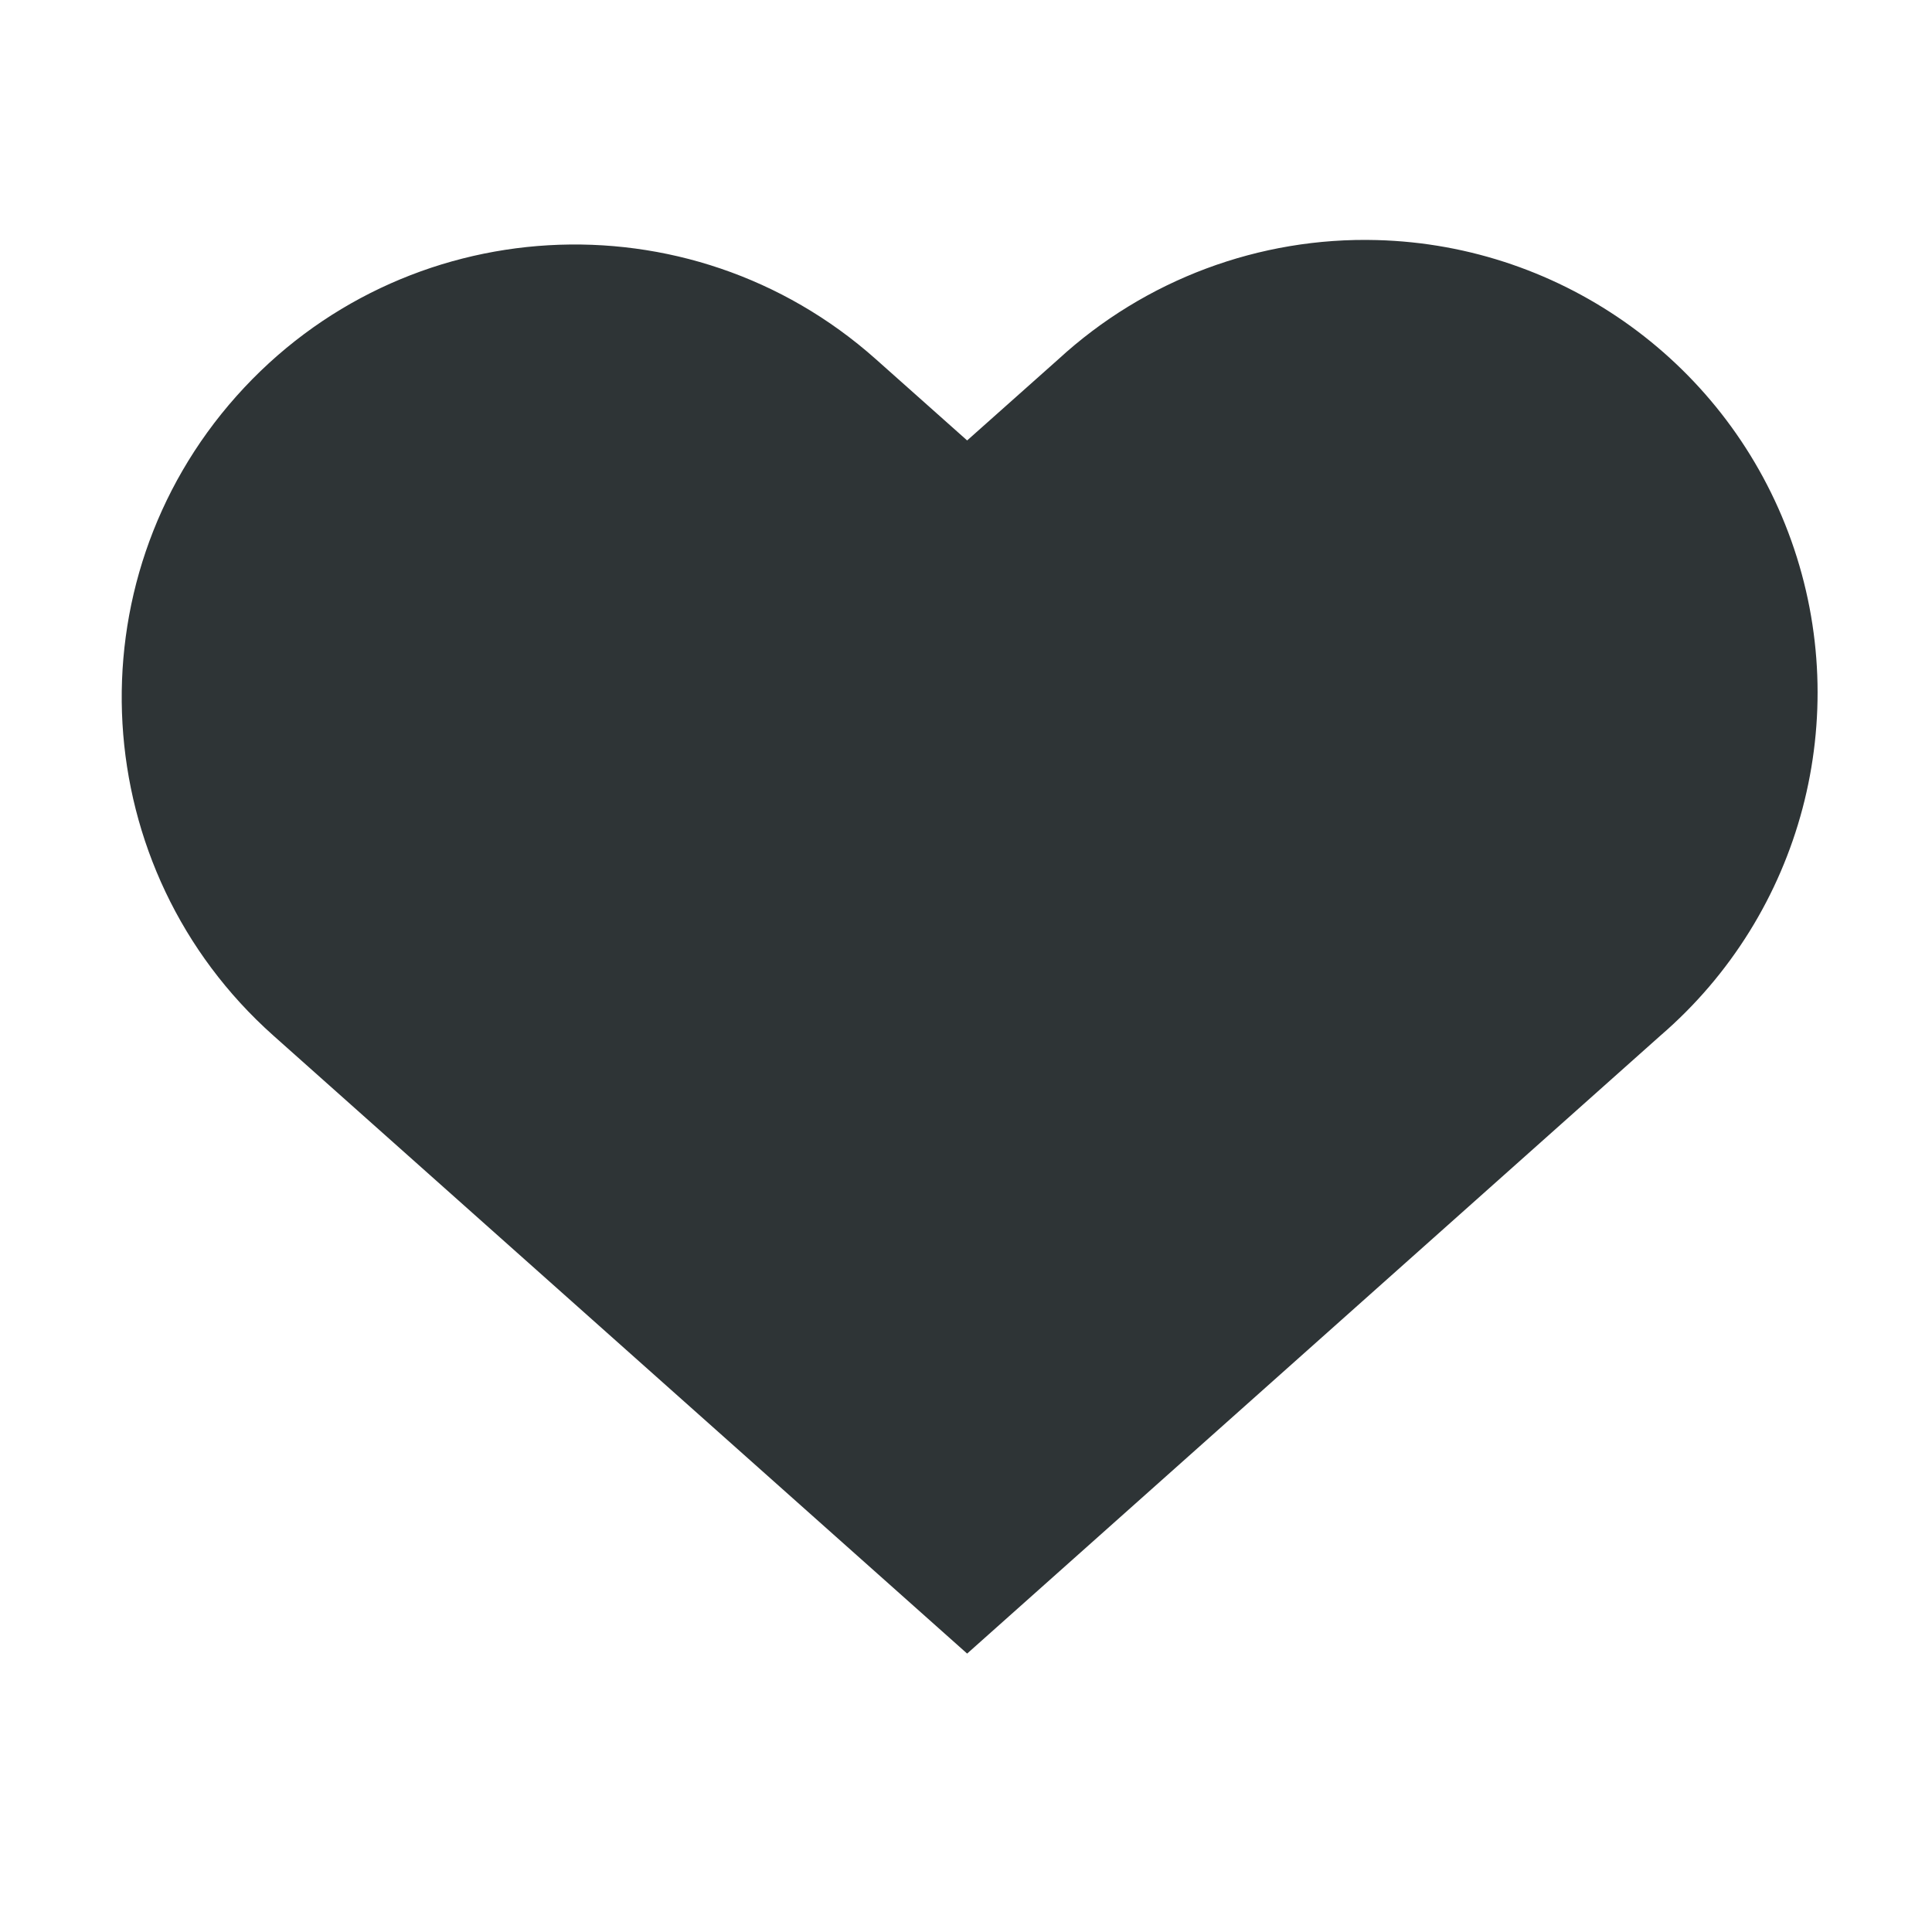
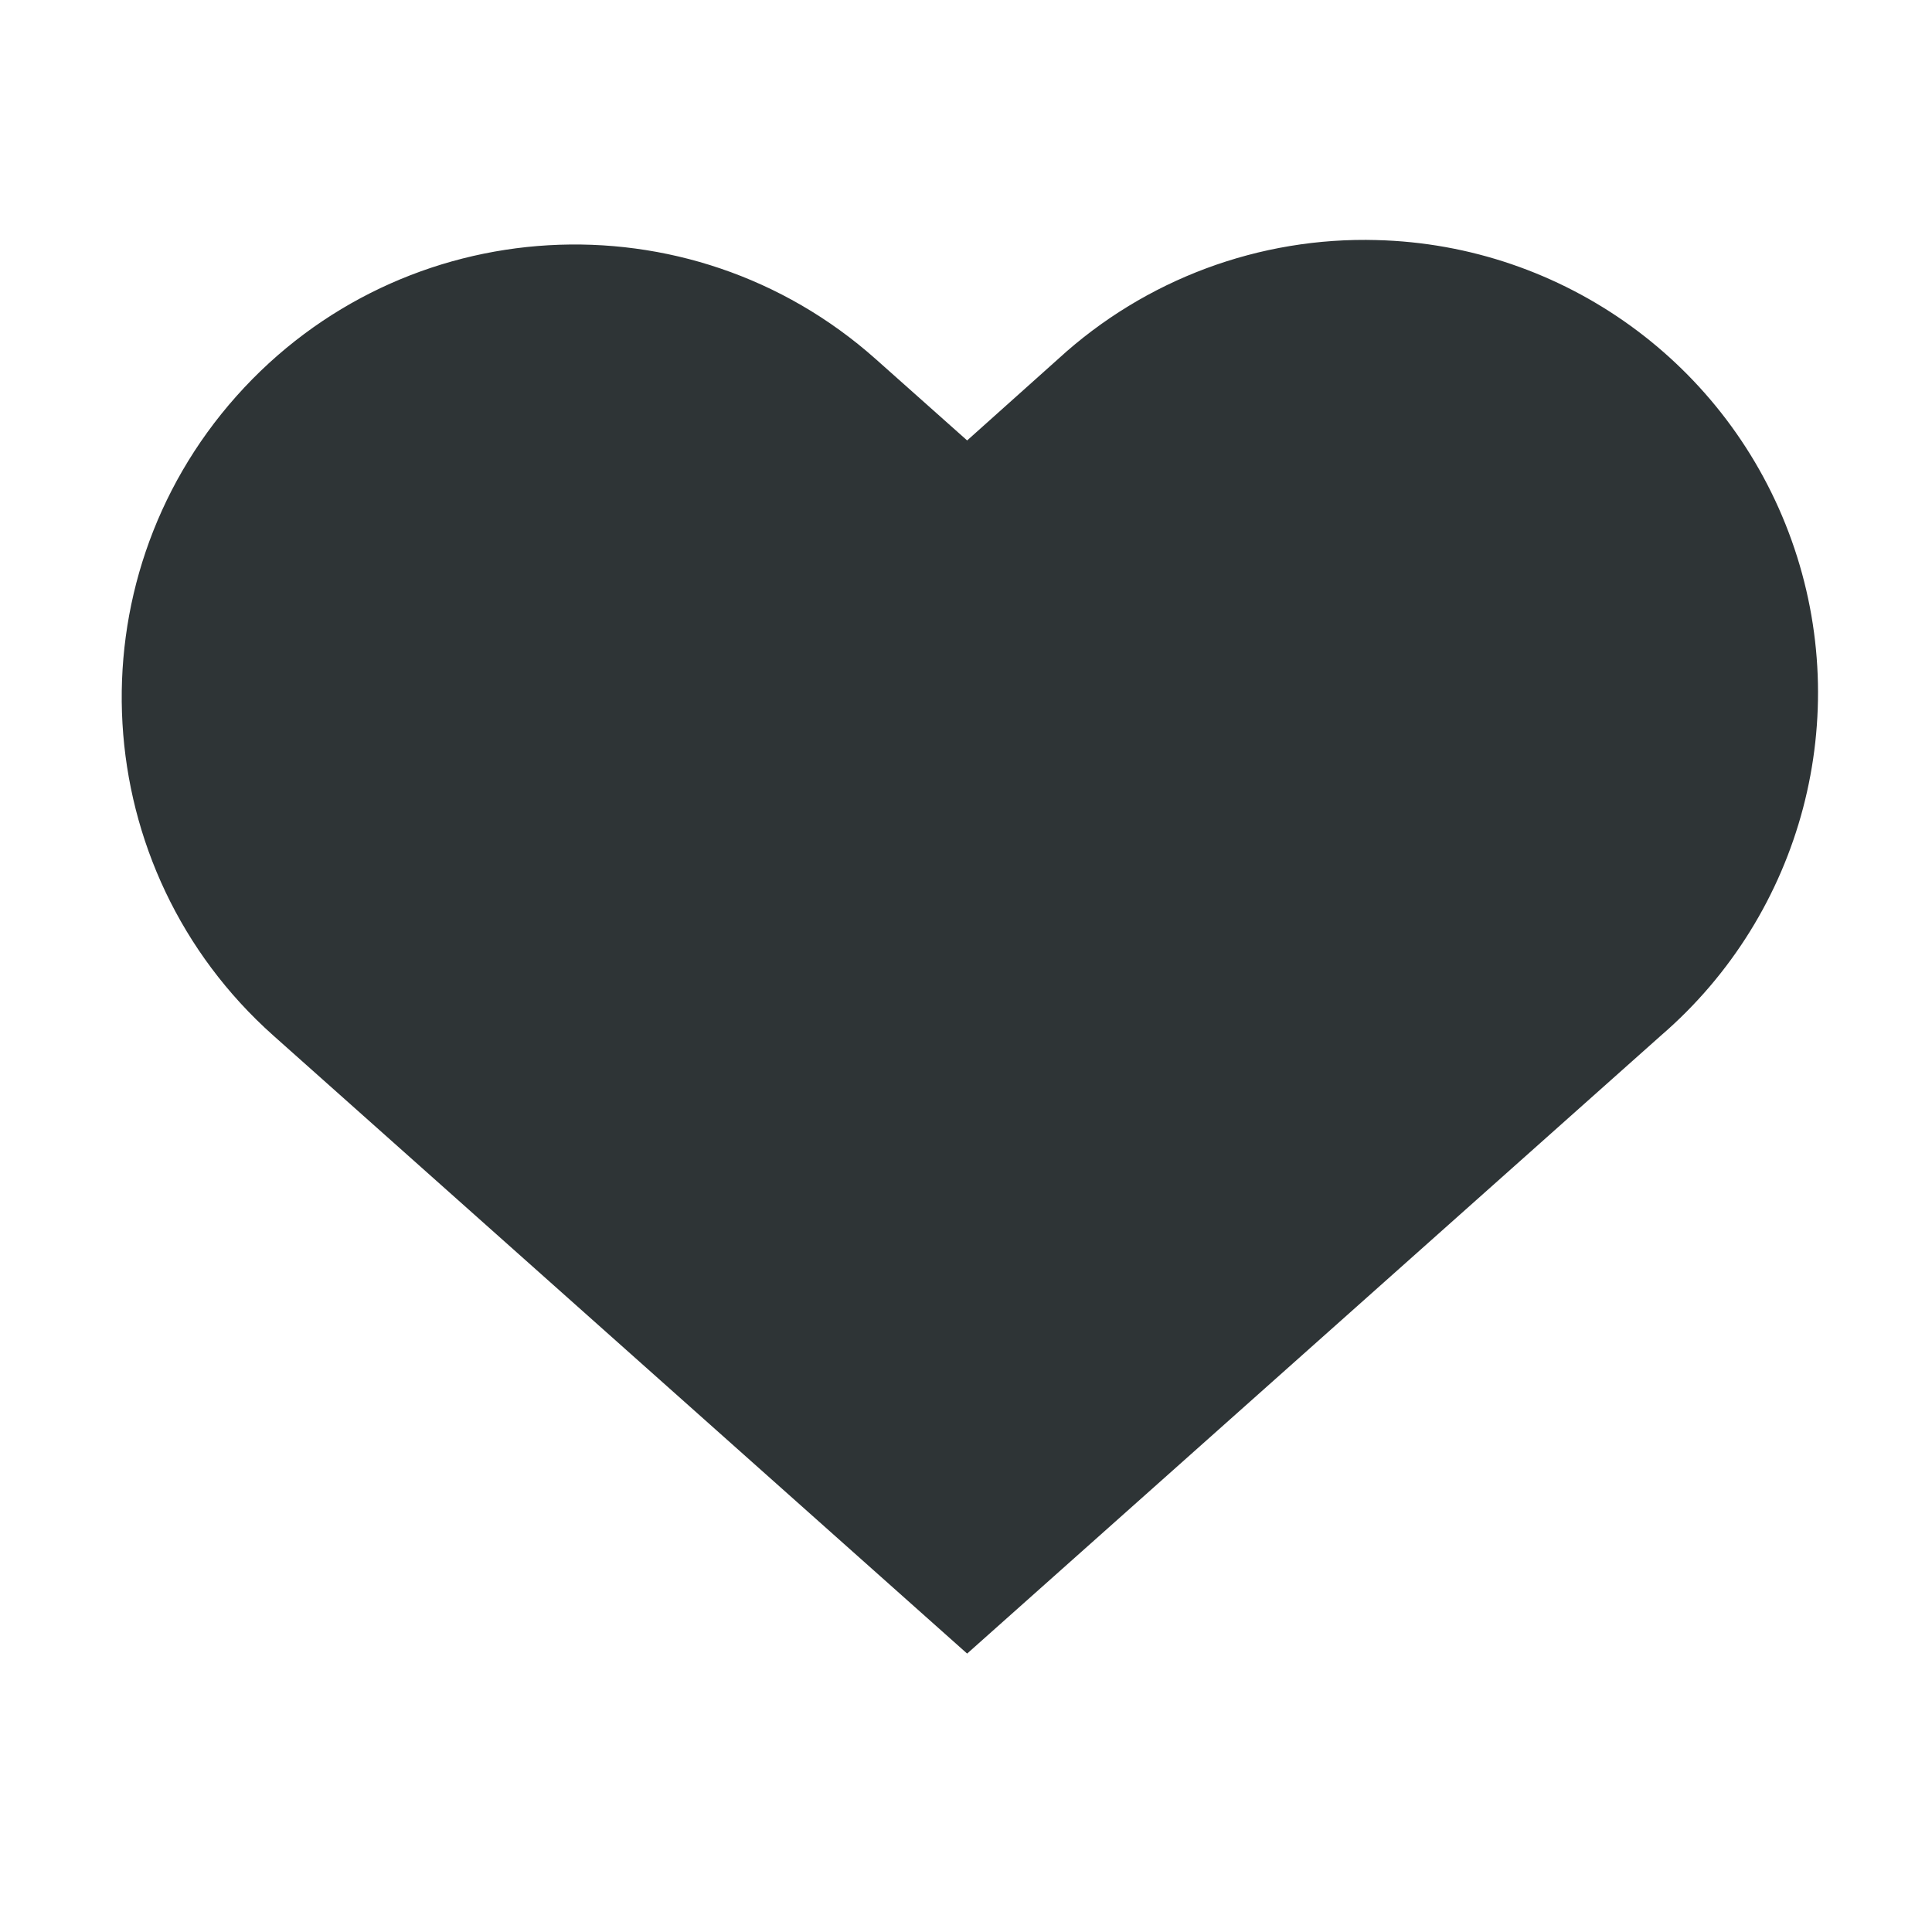
- <svg xmlns="http://www.w3.org/2000/svg" width="4.233mm" height="4.233mm" version="1.1" viewBox="0 0 4.233 4.233" id="svg7996">
-   <defs id="defs8000" />
-   <path d="M 3.017,0.526 A 0.992,0.992 0 0 0 2.319,0.787 L 2.119,0.965 1.919,0.787 A 0.992,0.992 0 1 0 0.599,2.269 L 2.119,3.623 3.638,2.269 A 0.992,0.992 0 0 0 3.017,0.526 Z" color="#000000" color-rendering="auto" dominant-baseline="auto" fill="#2e3436" fill-rule="evenodd" image-rendering="auto" shape-rendering="auto" solid-color="#000000" style="font-variant-ligatures:normal;font-variant-position:normal;font-variant-caps:normal;font-variant-numeric:normal;font-variant-alternates:normal;font-feature-settings:normal;text-indent:0;text-decoration:none;text-decoration-line:none;text-decoration-style:solid;text-decoration-color:#000000;text-transform:none;text-orientation:mixed;white-space:normal;shape-padding:0;isolation:auto;mix-blend-mode:normal;stroke-width:0.265" id="path7990" />
+ <svg xmlns="http://www.w3.org/2000/svg" width="16" height="16" viewBox="0 0 4.233 4.233">
+   <path d="M3.017.526a.992.992 0 0 0-.698.26l-.2.179-.2-.178a.992.992 0 1 0-1.32 1.482l1.52 1.354 1.52-1.354A.992.992 0 0 0 3.016.526Z" color="#000" fill="#2e3436" fill-rule="evenodd" style="font-variant-ligatures:normal;font-variant-position:normal;font-variant-caps:normal;font-variant-numeric:normal;font-variant-alternates:normal;font-feature-settings:normal;text-indent:0;text-decoration:none;text-decoration-line:none;text-decoration-style:solid;text-decoration-color:#000;text-transform:none;text-orientation:mixed;white-space:normal;shape-padding:0;isolation:auto;mix-blend-mode:normal;stroke-width:.265" />
</svg>
